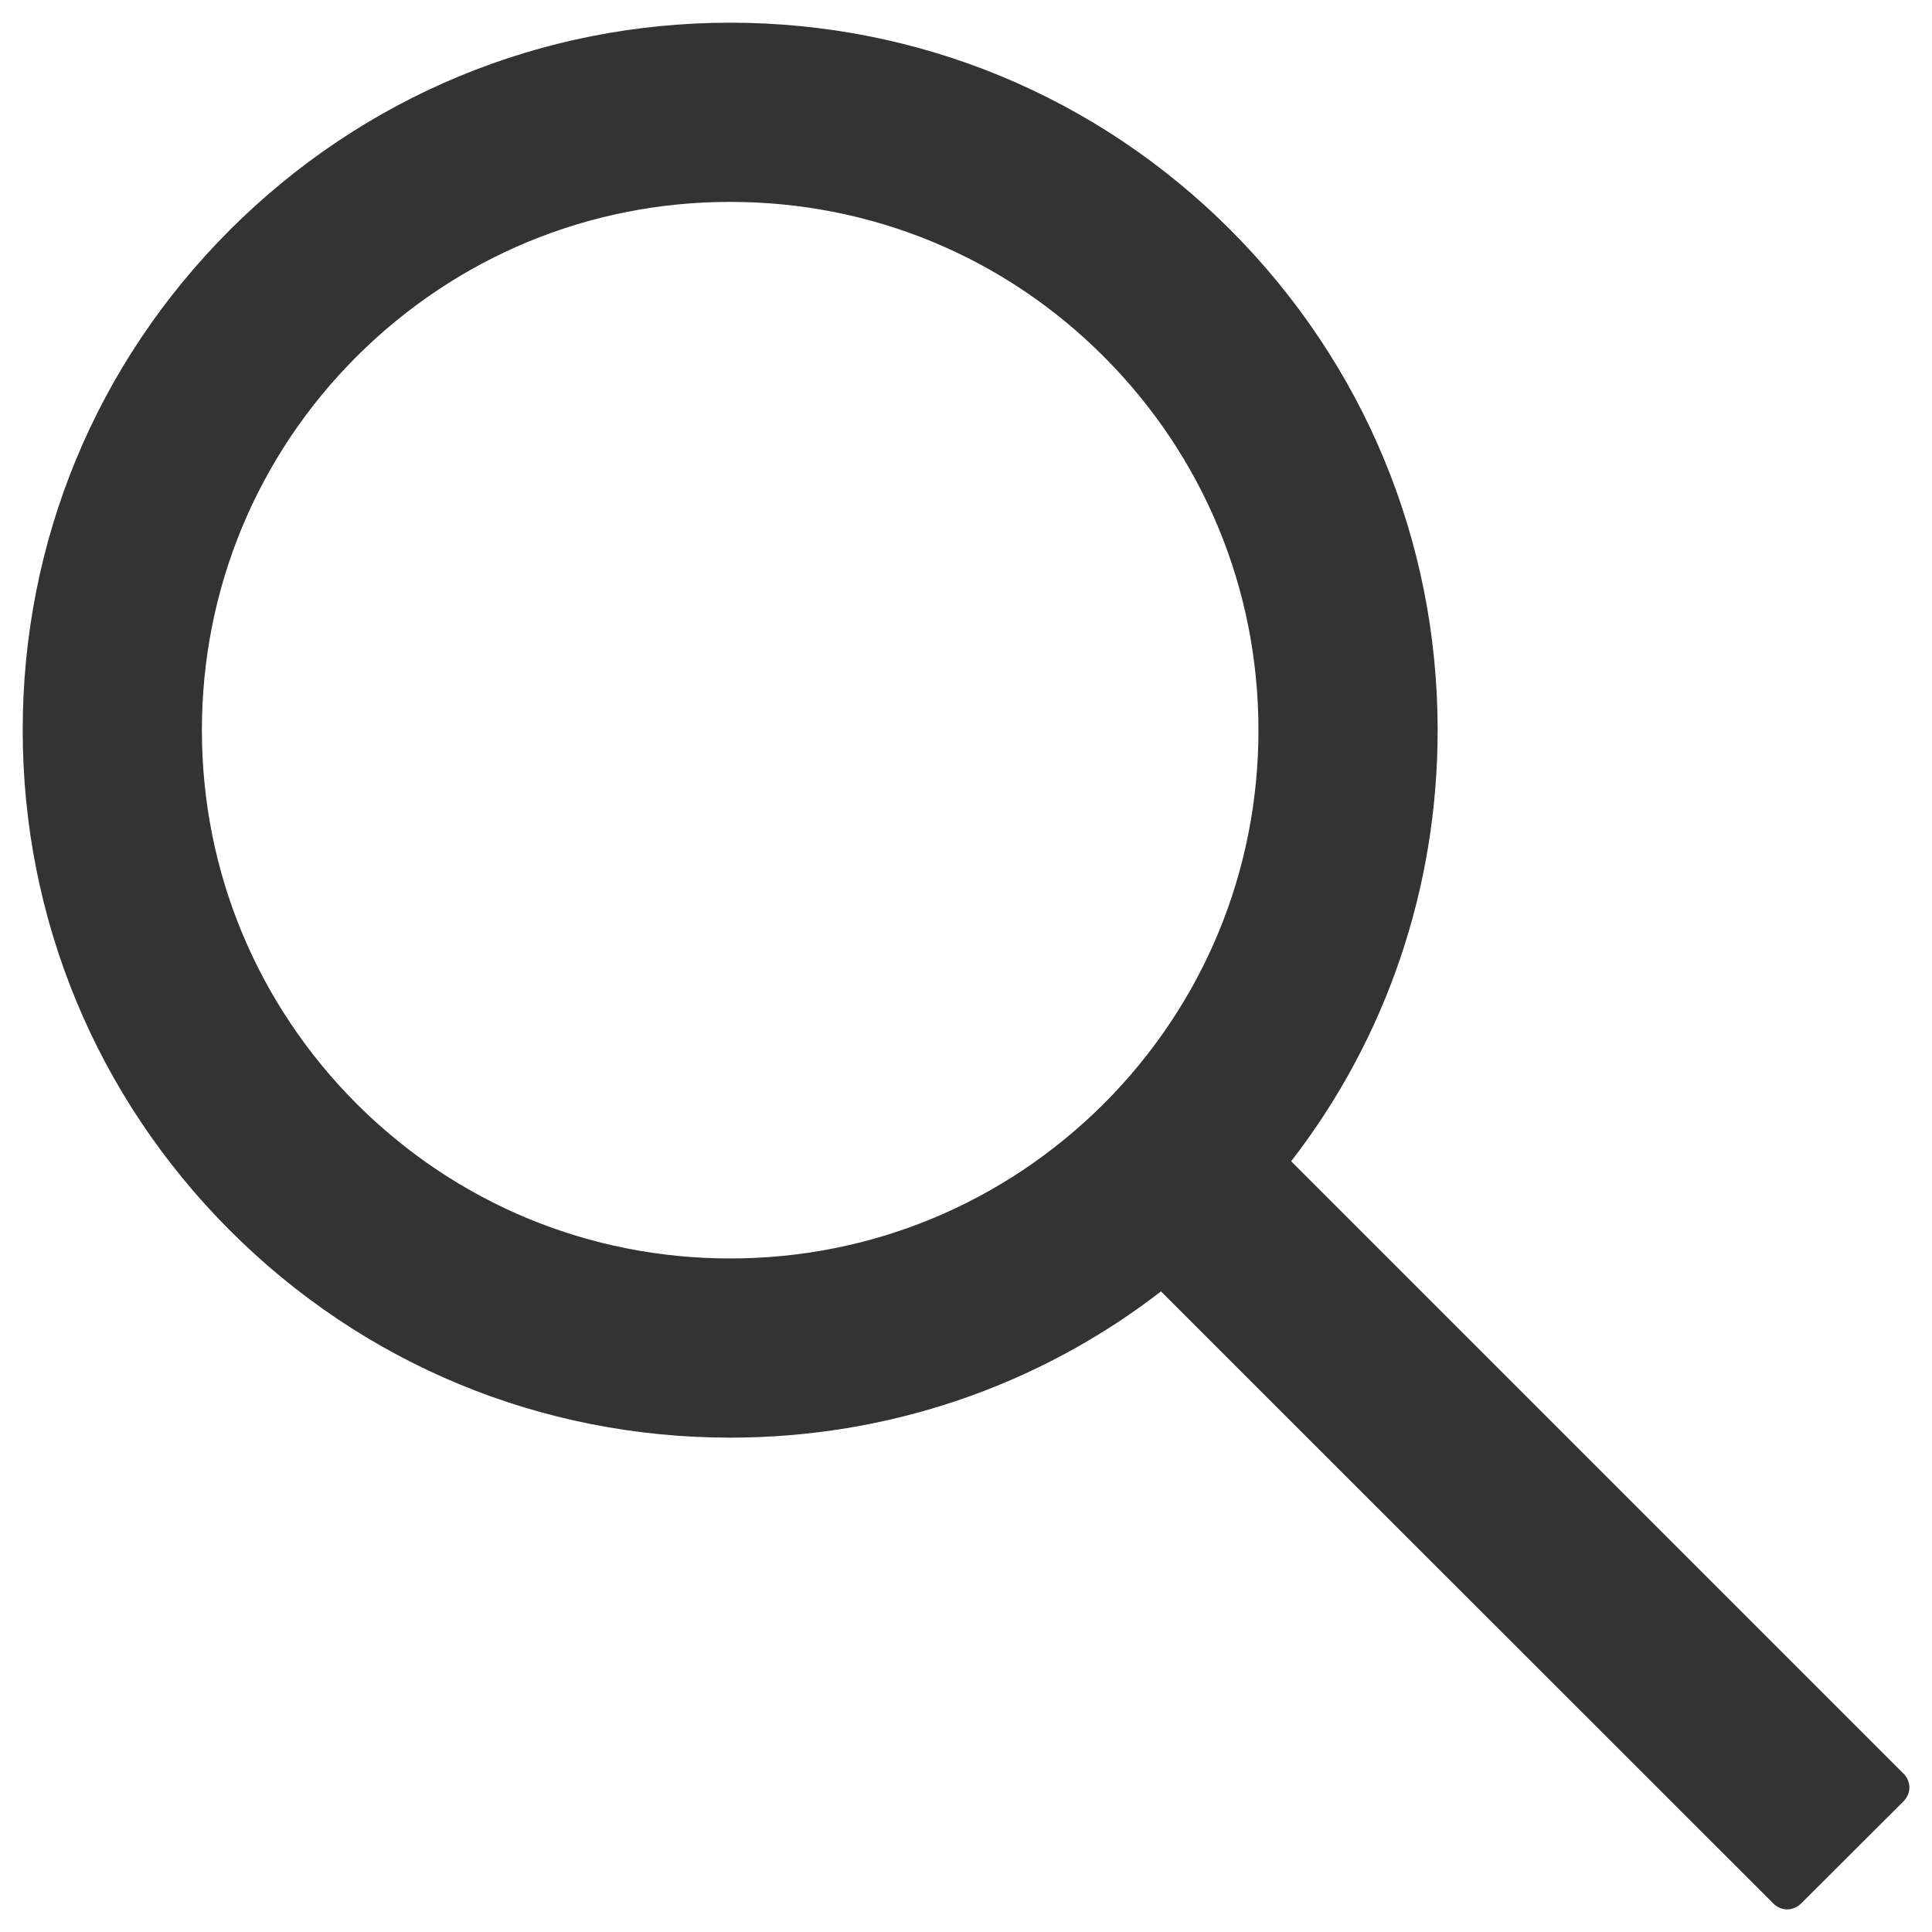
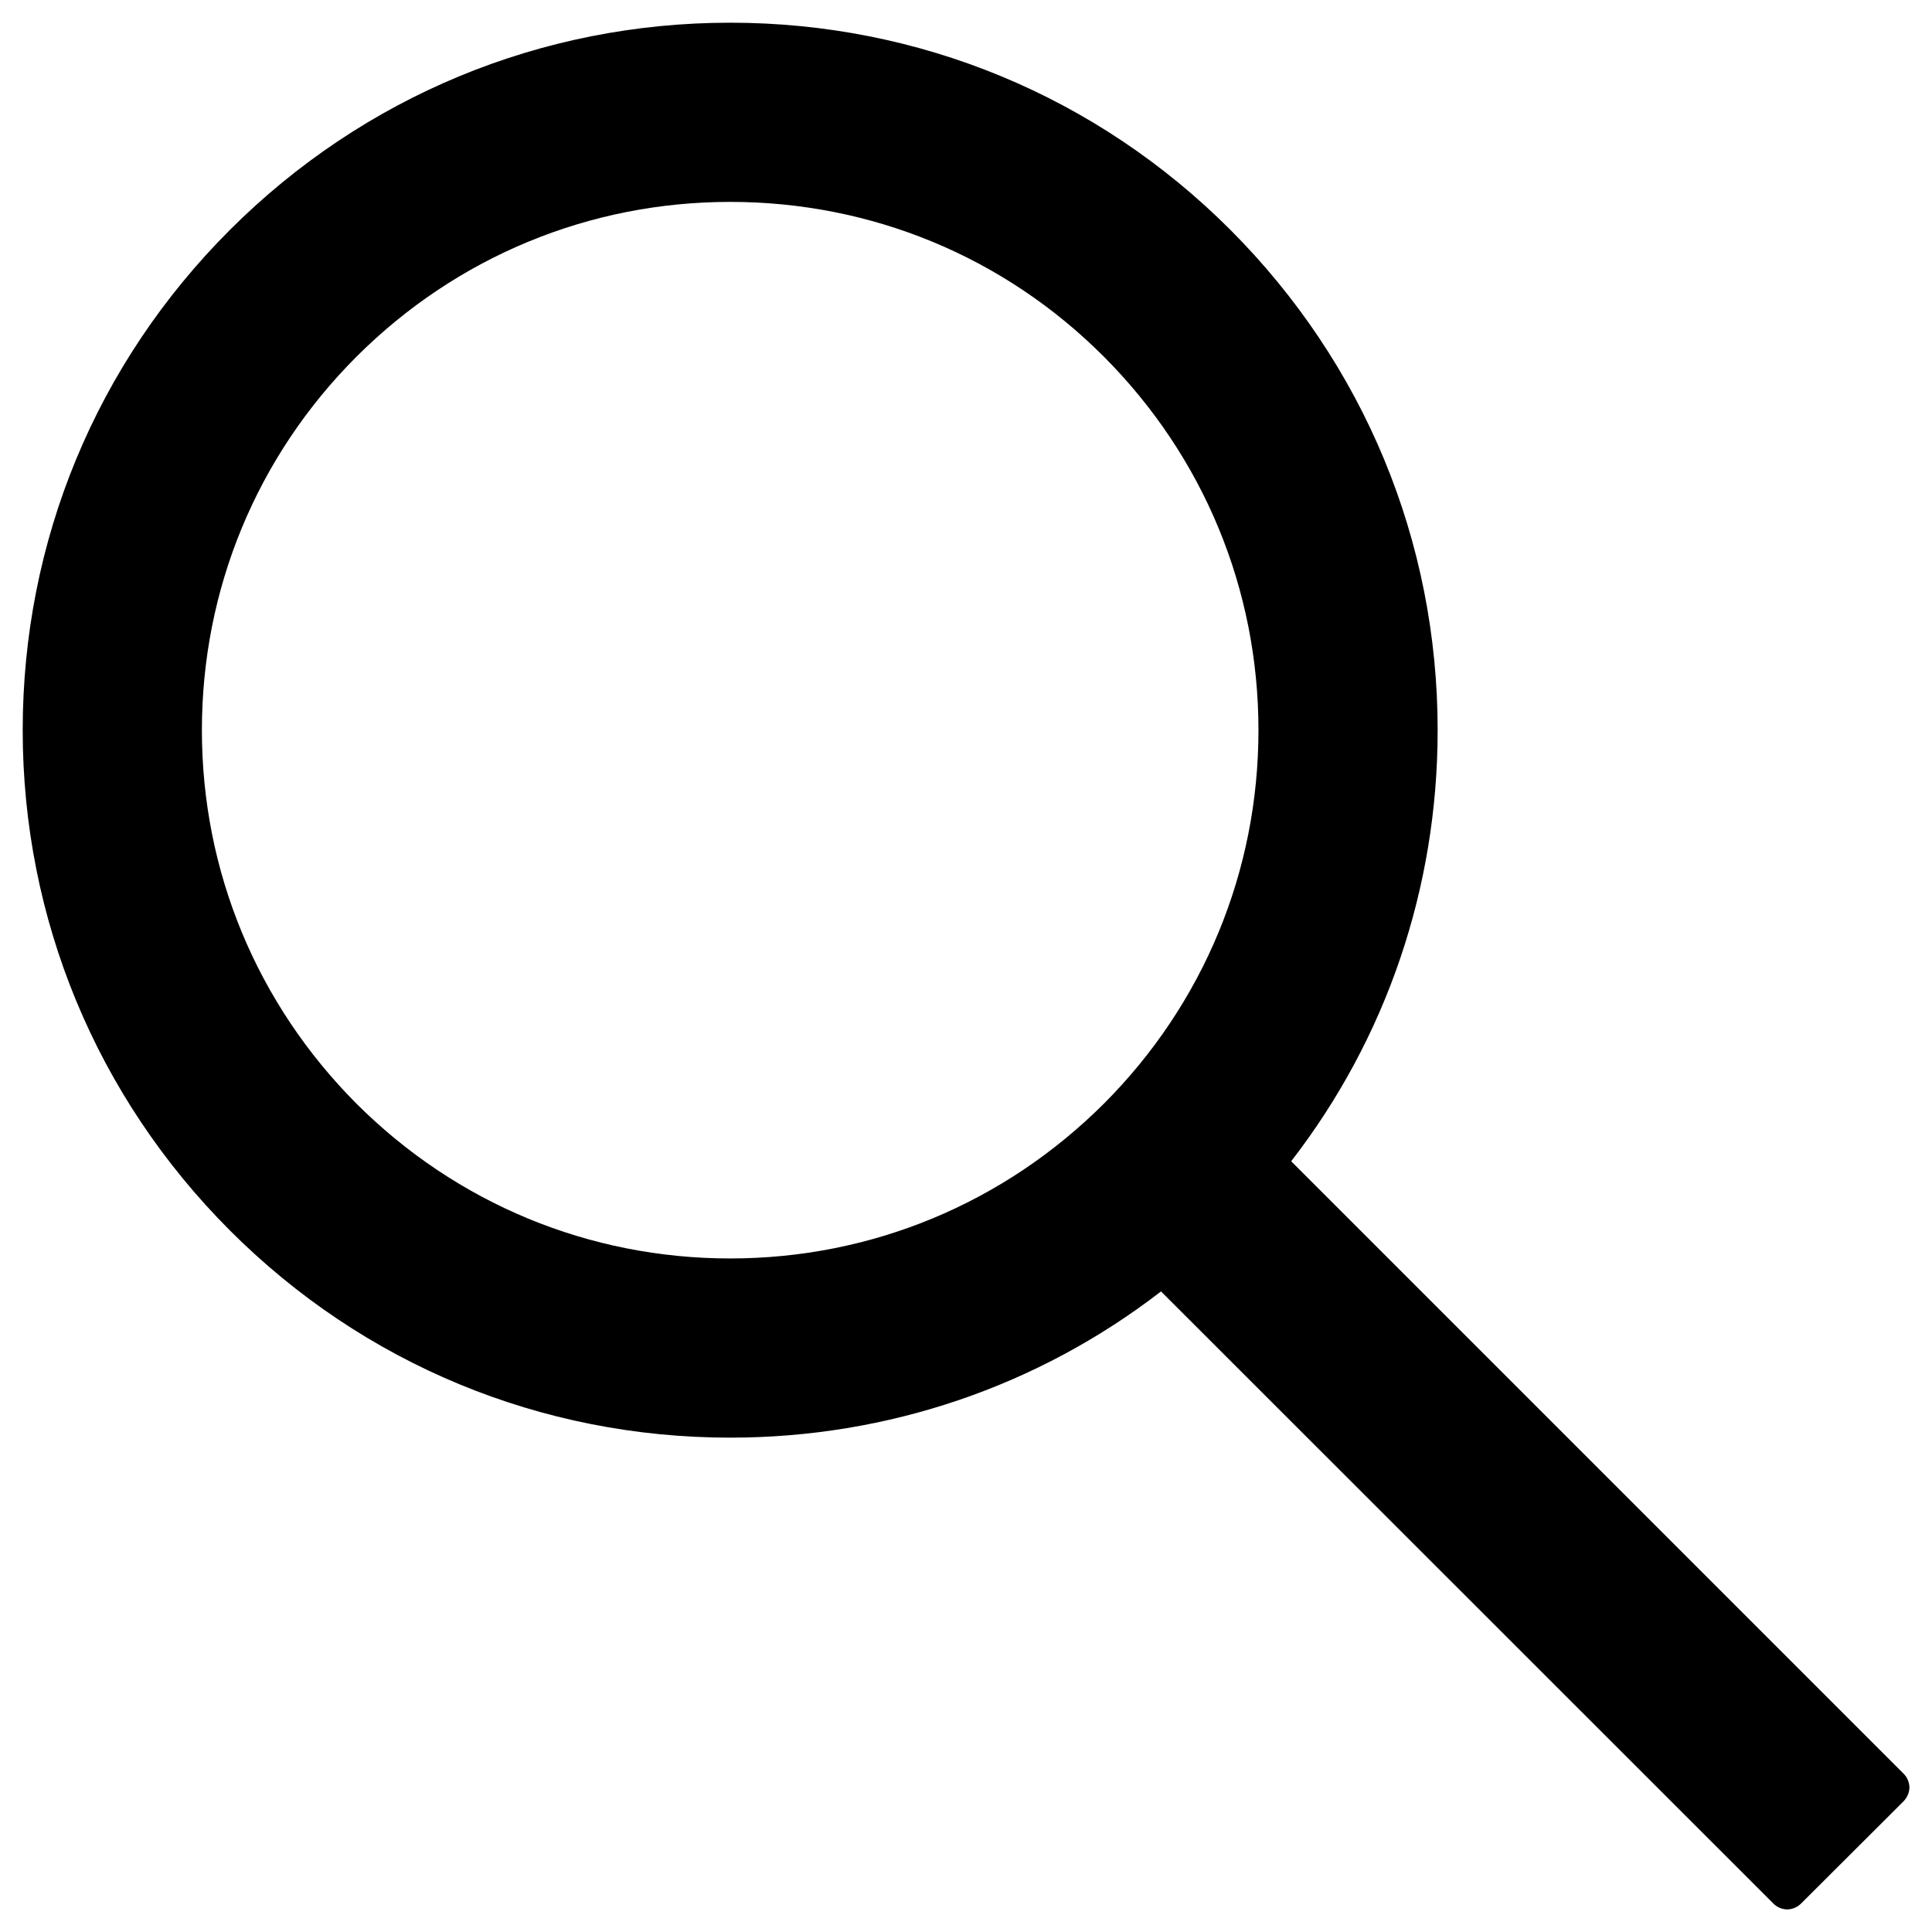
<svg xmlns="http://www.w3.org/2000/svg" width="16" height="16" viewBox="0 0 16 16" fill="none">
-   <path d="M15.766 14.69L10.693 9.617C11.48 8.6 11.906 7.355 11.906 6.047C11.906 4.48 11.295 3.012 10.19 1.904C9.084 0.797 7.611 0.188 6.047 0.188C4.482 0.188 3.01 0.799 1.904 1.904C0.797 3.01 0.188 4.48 0.188 6.047C0.188 7.611 0.799 9.084 1.904 10.19C3.01 11.297 4.48 11.906 6.047 11.906C7.355 11.906 8.598 11.48 9.615 10.695L14.688 15.766C14.702 15.78 14.72 15.792 14.739 15.8C14.759 15.808 14.78 15.813 14.801 15.813C14.822 15.813 14.843 15.808 14.862 15.8C14.882 15.792 14.899 15.78 14.914 15.766L15.766 14.916C15.78 14.901 15.792 14.883 15.8 14.864C15.808 14.845 15.813 14.824 15.813 14.803C15.813 14.782 15.808 14.761 15.8 14.741C15.792 14.722 15.78 14.704 15.766 14.69ZM9.141 9.141C8.312 9.967 7.215 10.422 6.047 10.422C4.879 10.422 3.781 9.967 2.953 9.141C2.127 8.312 1.672 7.215 1.672 6.047C1.672 4.879 2.127 3.779 2.953 2.953C3.781 2.127 4.879 1.672 6.047 1.672C7.215 1.672 8.314 2.125 9.141 2.953C9.967 3.781 10.422 4.879 10.422 6.047C10.422 7.215 9.967 8.314 9.141 9.141Z" fill="black" fill-opacity="0.8" />
+   <path d="M15.766 14.69L10.693 9.617C11.48 8.6 11.906 7.355 11.906 6.047C11.906 4.48 11.295 3.012 10.19 1.904C9.084 0.797 7.611 0.188 6.047 0.188C4.482 0.188 3.01 0.799 1.904 1.904C0.797 3.01 0.188 4.48 0.188 6.047C0.188 7.611 0.799 9.084 1.904 10.19C3.01 11.297 4.48 11.906 6.047 11.906C7.355 11.906 8.598 11.48 9.615 10.695L14.688 15.766C14.702 15.78 14.72 15.792 14.739 15.8C14.759 15.808 14.78 15.813 14.801 15.813C14.822 15.813 14.843 15.808 14.862 15.8C14.882 15.792 14.899 15.78 14.914 15.766L15.766 14.916C15.78 14.901 15.792 14.883 15.8 14.864C15.808 14.845 15.813 14.824 15.813 14.803C15.813 14.782 15.808 14.761 15.8 14.741C15.792 14.722 15.78 14.704 15.766 14.69ZM9.141 9.141C8.312 9.967 7.215 10.422 6.047 10.422C4.879 10.422 3.781 9.967 2.953 9.141C2.127 8.312 1.672 7.215 1.672 6.047C1.672 4.879 2.127 3.779 2.953 2.953C3.781 2.127 4.879 1.672 6.047 1.672C7.215 1.672 8.314 2.125 9.141 2.953C9.967 3.781 10.422 4.879 10.422 6.047C10.422 7.215 9.967 8.314 9.141 9.141Z" fill="black" fillOpacity="0.8" />
</svg>
